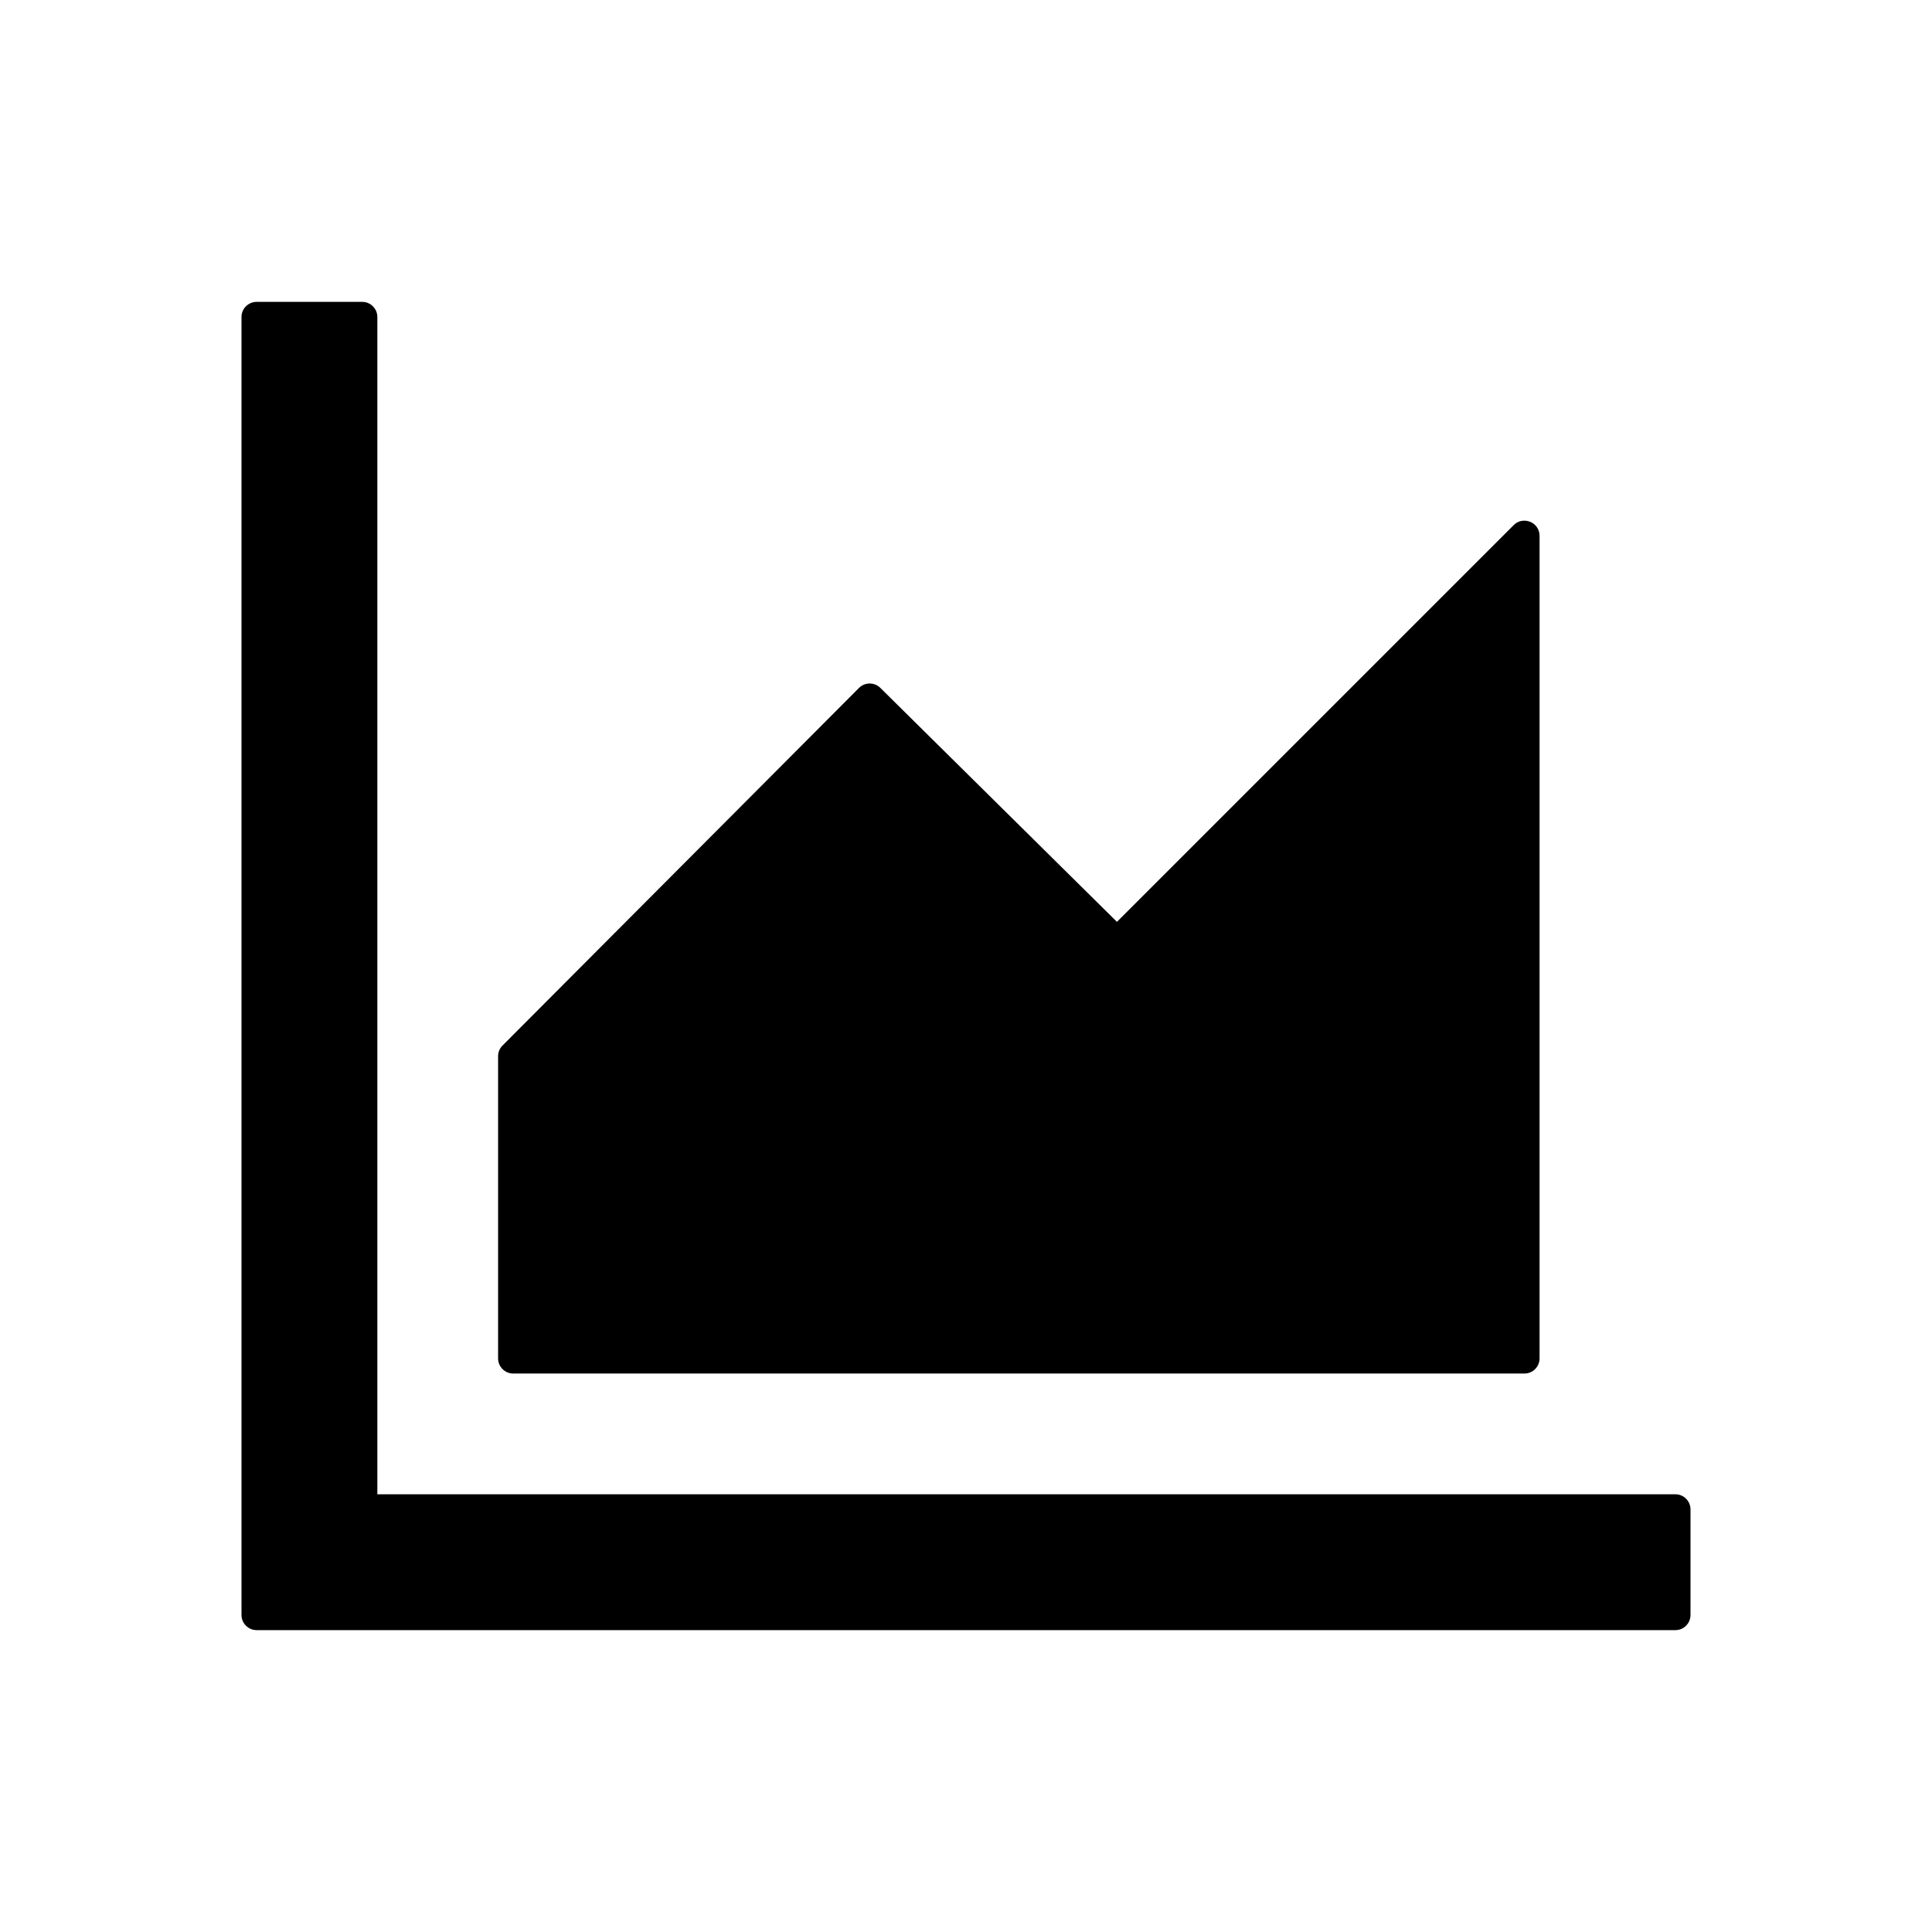
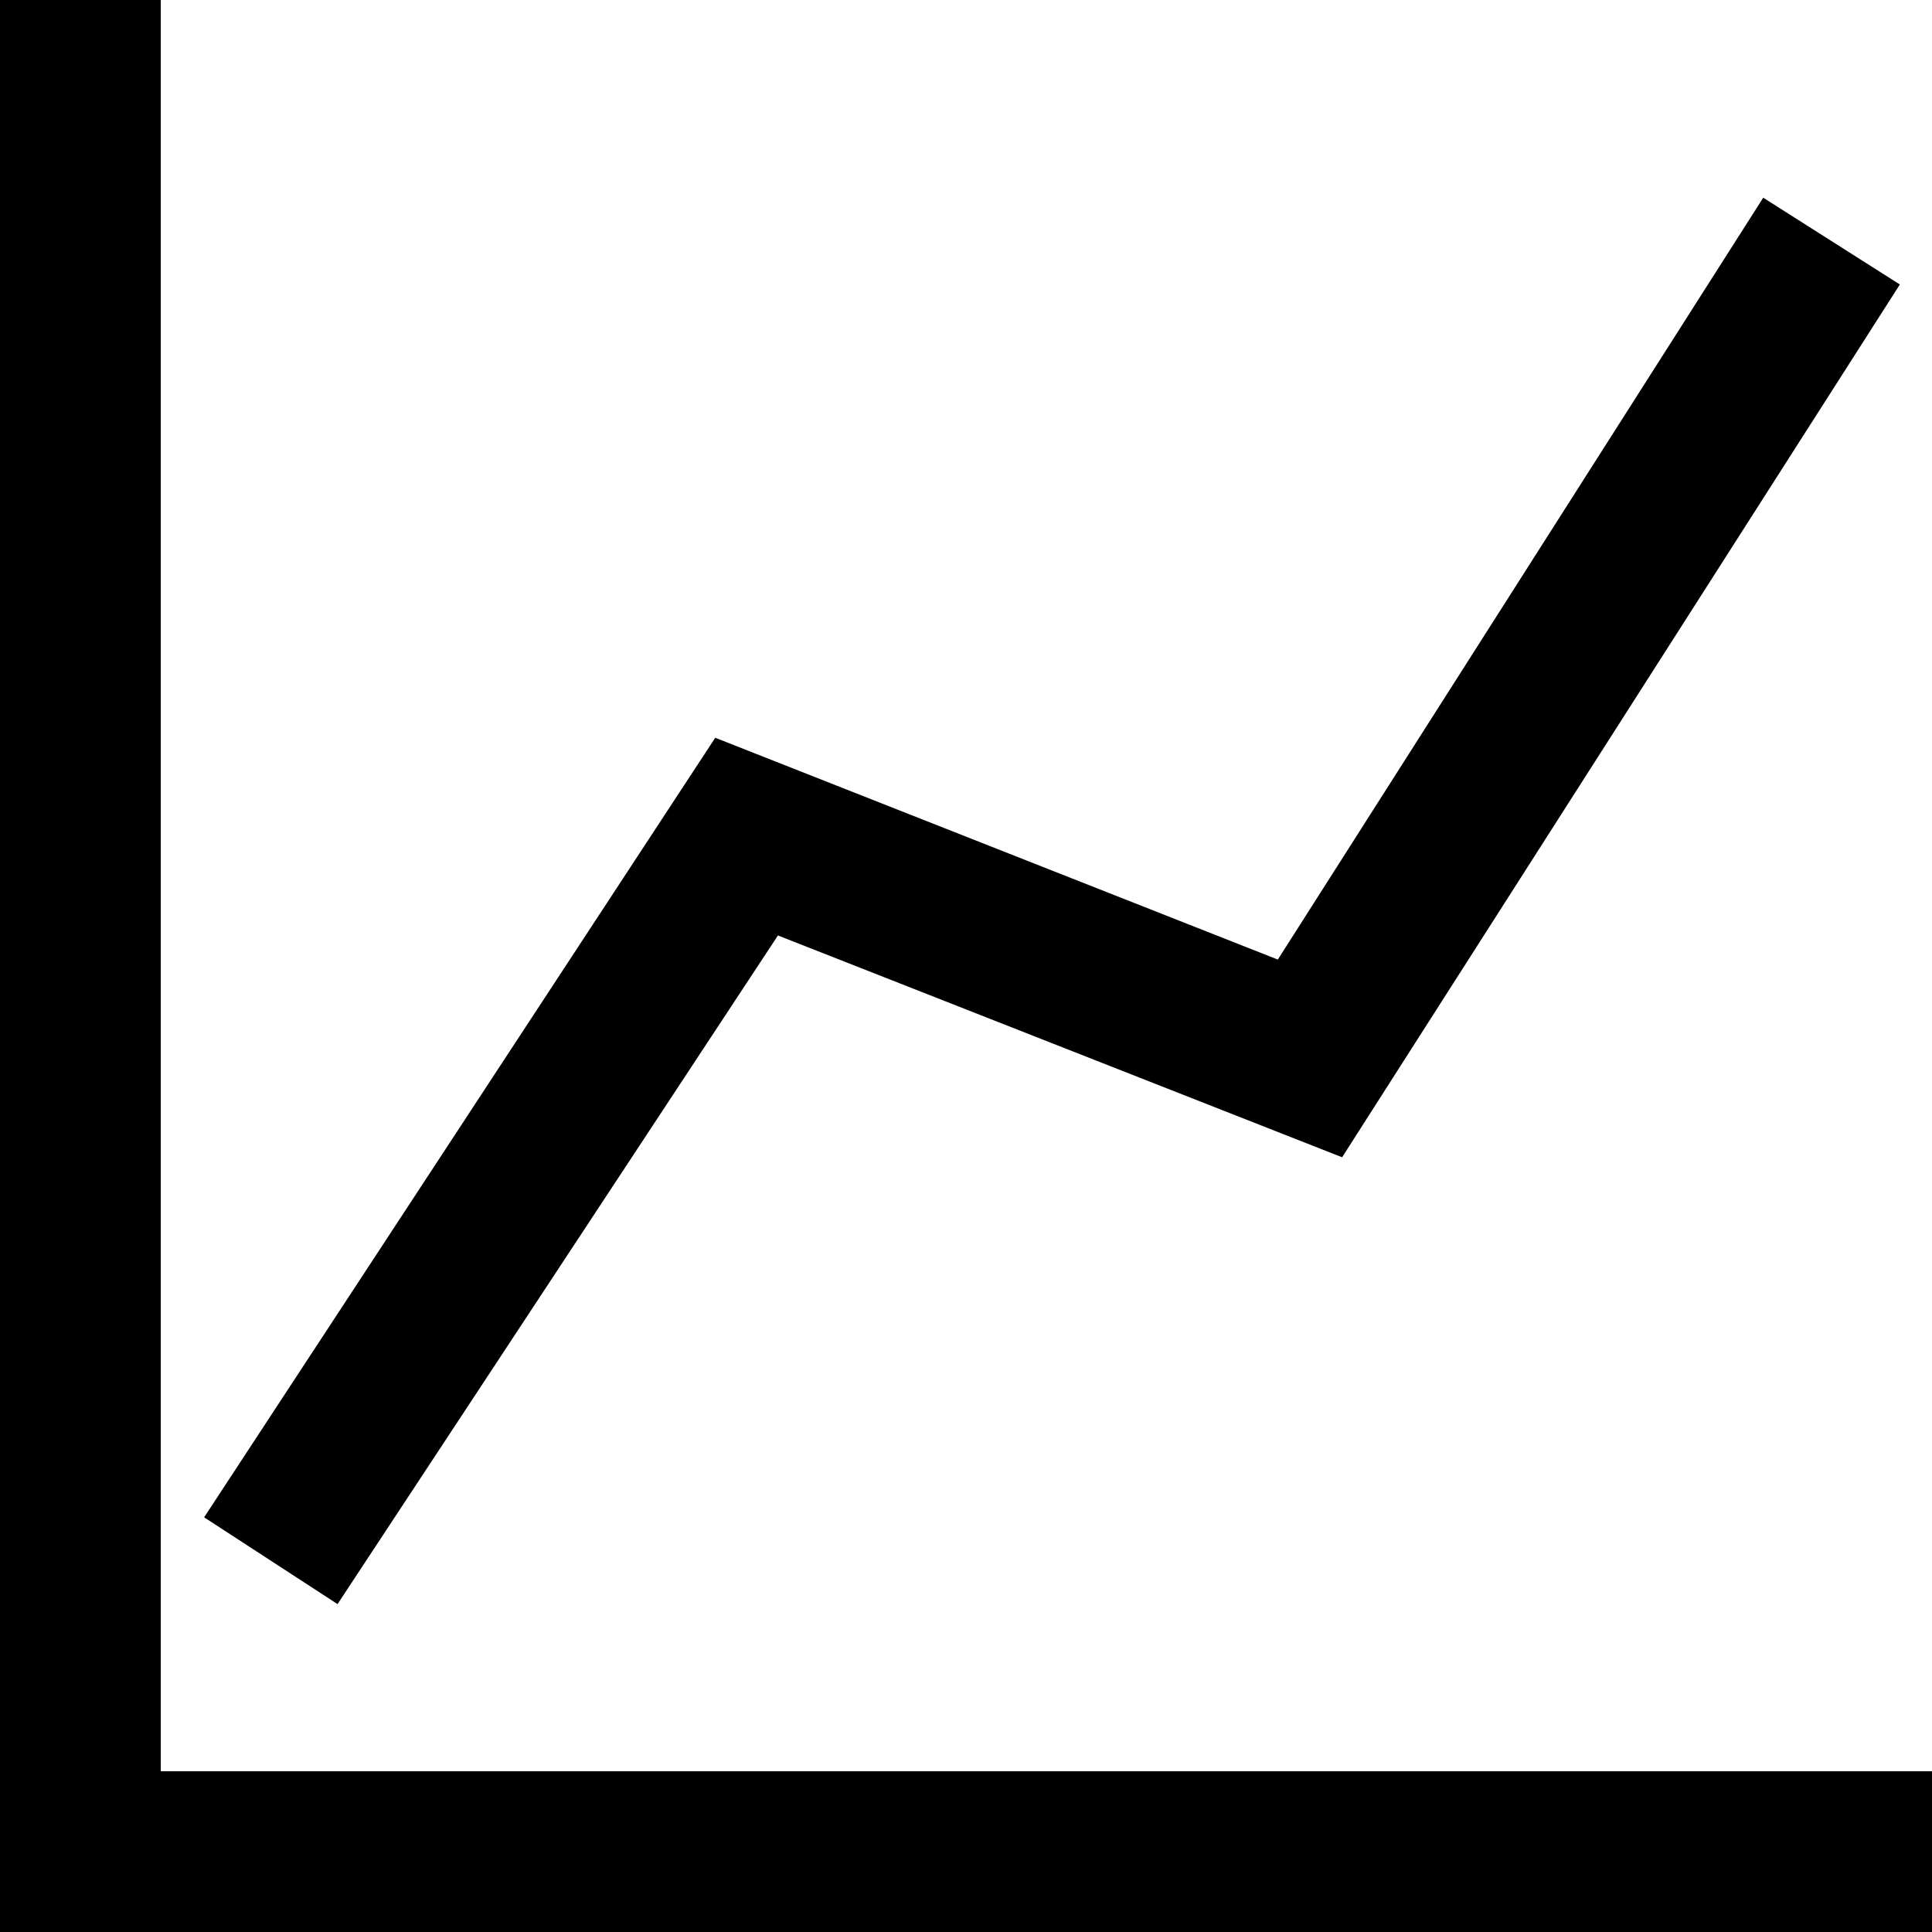
- <svg xmlns="http://www.w3.org/2000/svg" t="1608237721038" class="icon" viewBox="0 0 1024 1024" version="1.1" p-id="5447" width="200" height="200">
+ <svg xmlns="http://www.w3.org/2000/svg" t="1608253259291" class="icon" viewBox="0 0 1024 1024" version="1.1" p-id="4919" width="200" height="200">
  <defs>
    <style type="text/css" />
  </defs>
-   <path d="M888 792H200V168c0-4.4-3.6-8-8-8h-56c-4.4 0-8 3.6-8 8v688c0 4.4 3.6 8 8 8h752c4.4 0 8-3.6 8-8v-56c0-4.4-3.6-8-8-8z" p-id="5448" />
-   <path d="M272 728h536c4.4 0 8-3.6 8-8V284c0-7.2-8.7-10.7-13.7-5.7L592 488.6l-125.4-124c-3.1-3.1-8.2-3.1-11.3 0l-189 189.6c-1.5 1.5-2.3 3.5-2.3 5.6V720c0 4.4 3.6 8 8 8z" p-id="5449" />
+   <path d="M85.191 938.809V0H0v1024h1024v-85.191H85.191z" p-id="4920" />
+   <path d="M412.326 495.814L711.348 613.378l295.614-462.589-72.413-46.003-257.278 403.807-298.17-117.564-270.908 413.178 70.709 46.003 233.424-354.396z" p-id="4921" />
</svg>
